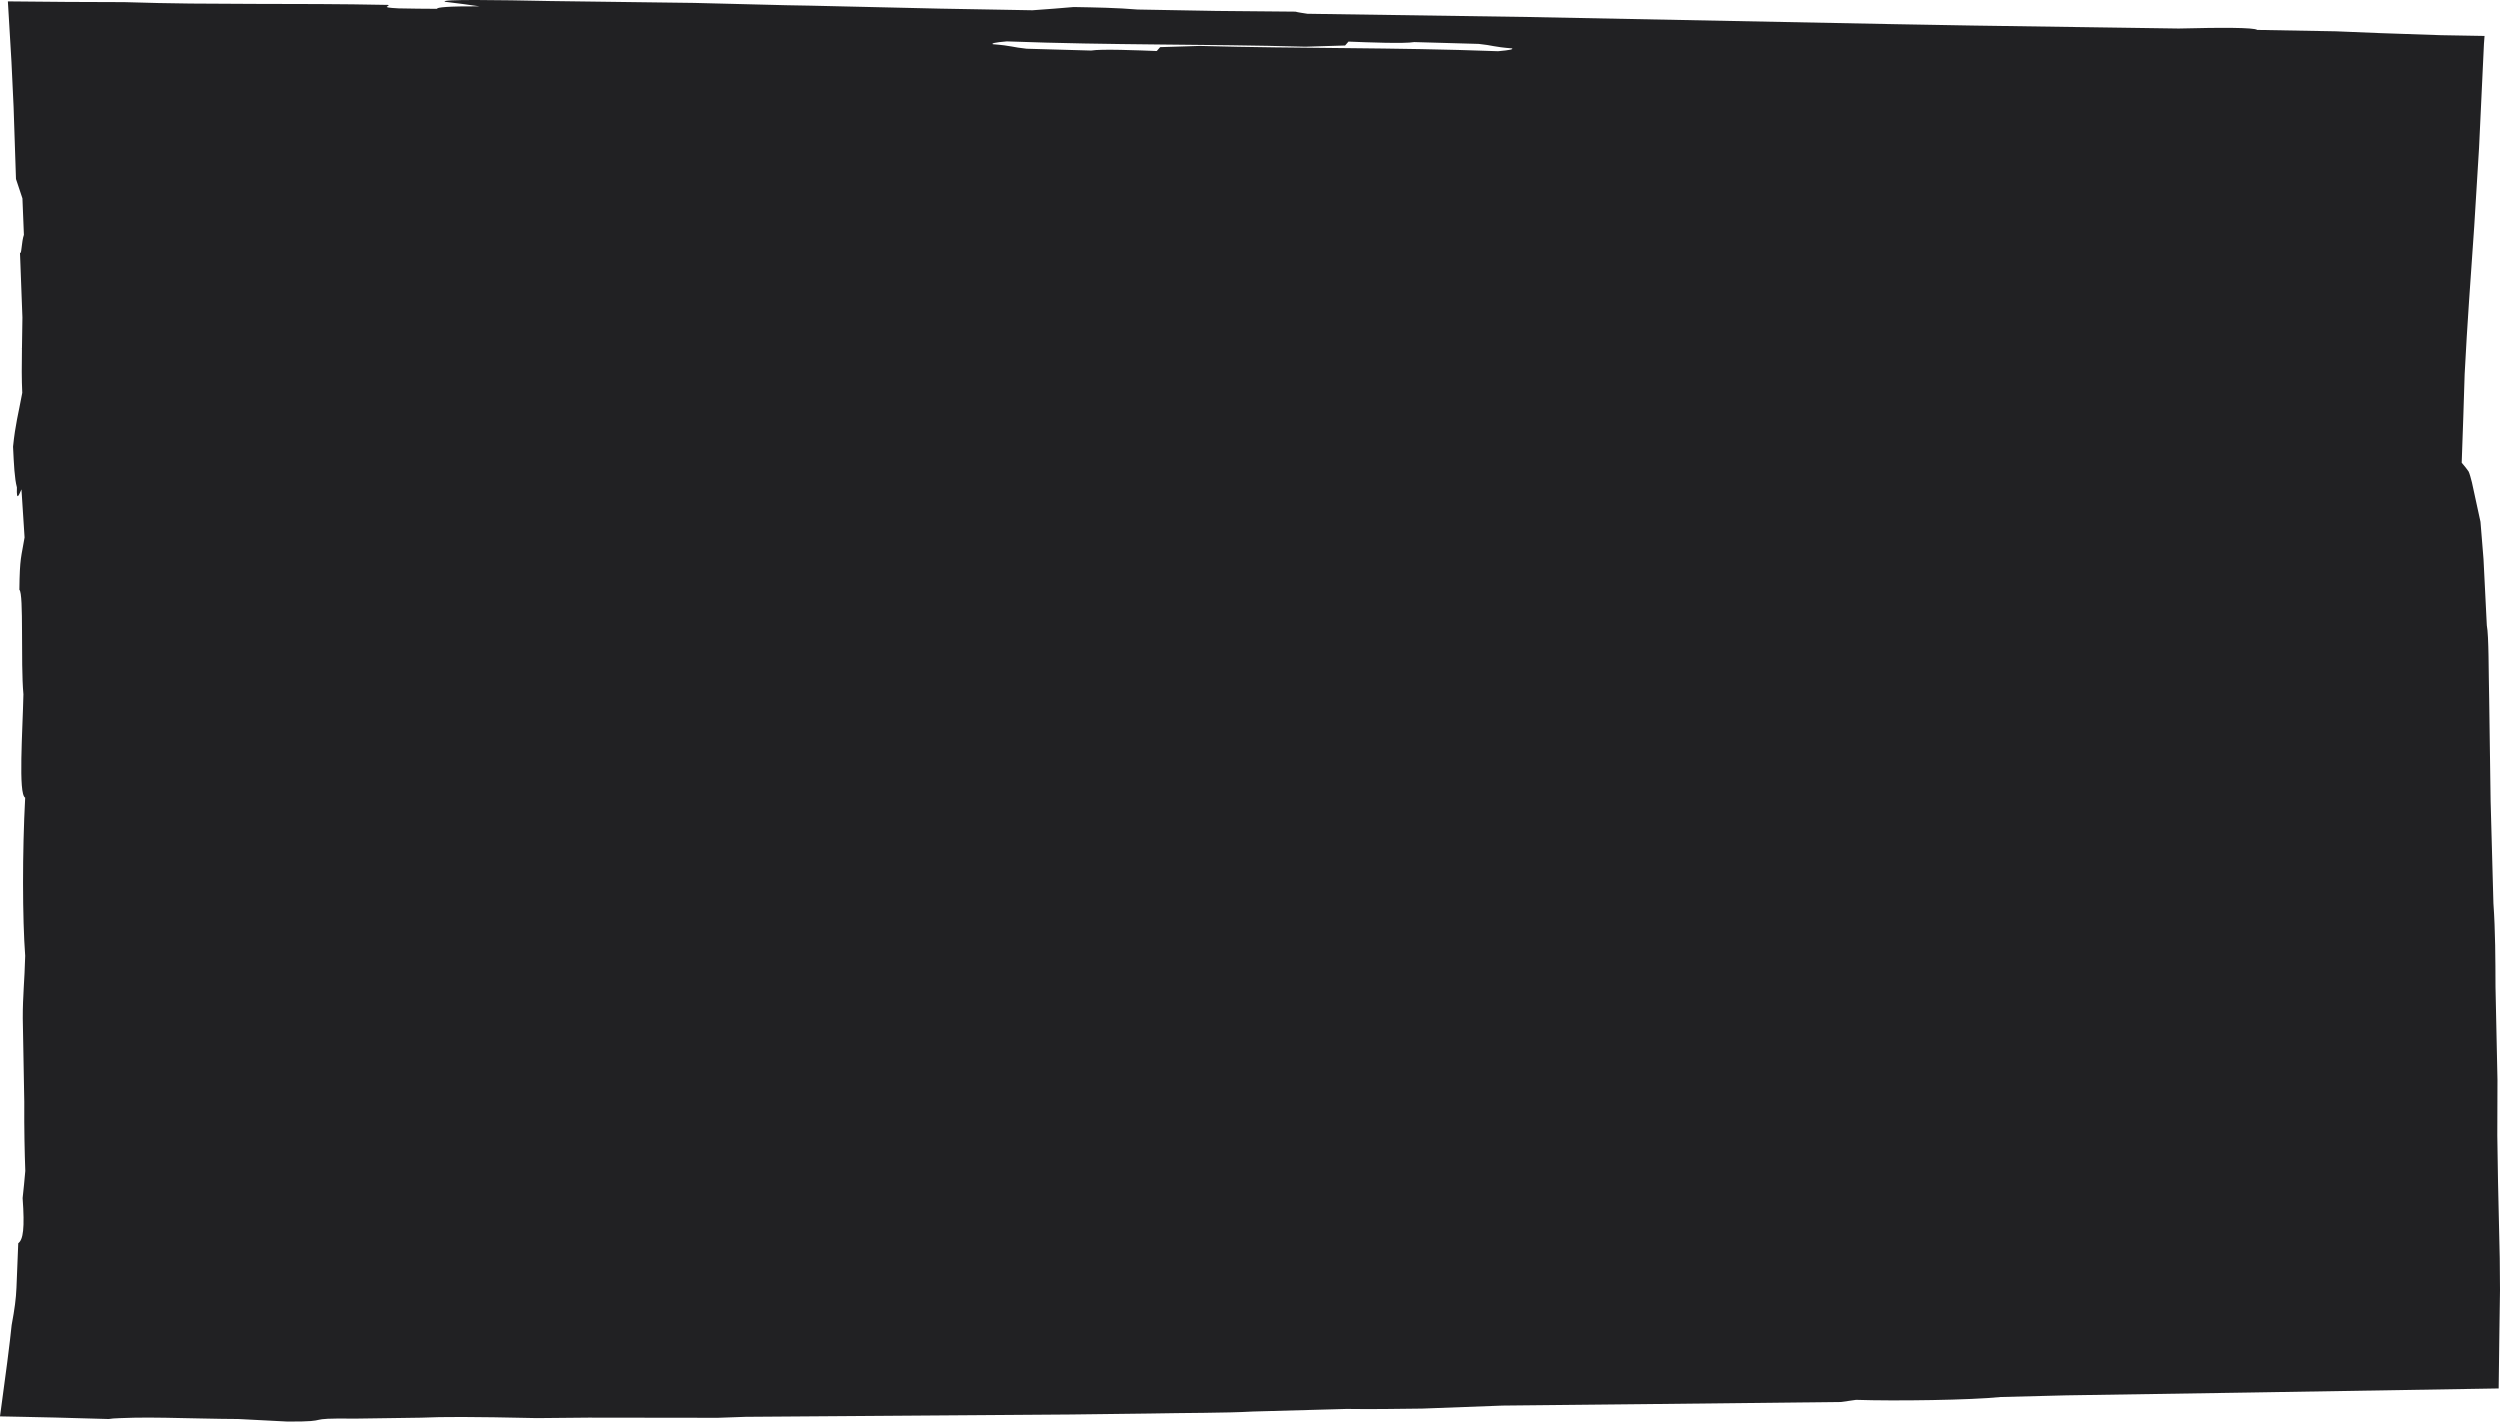
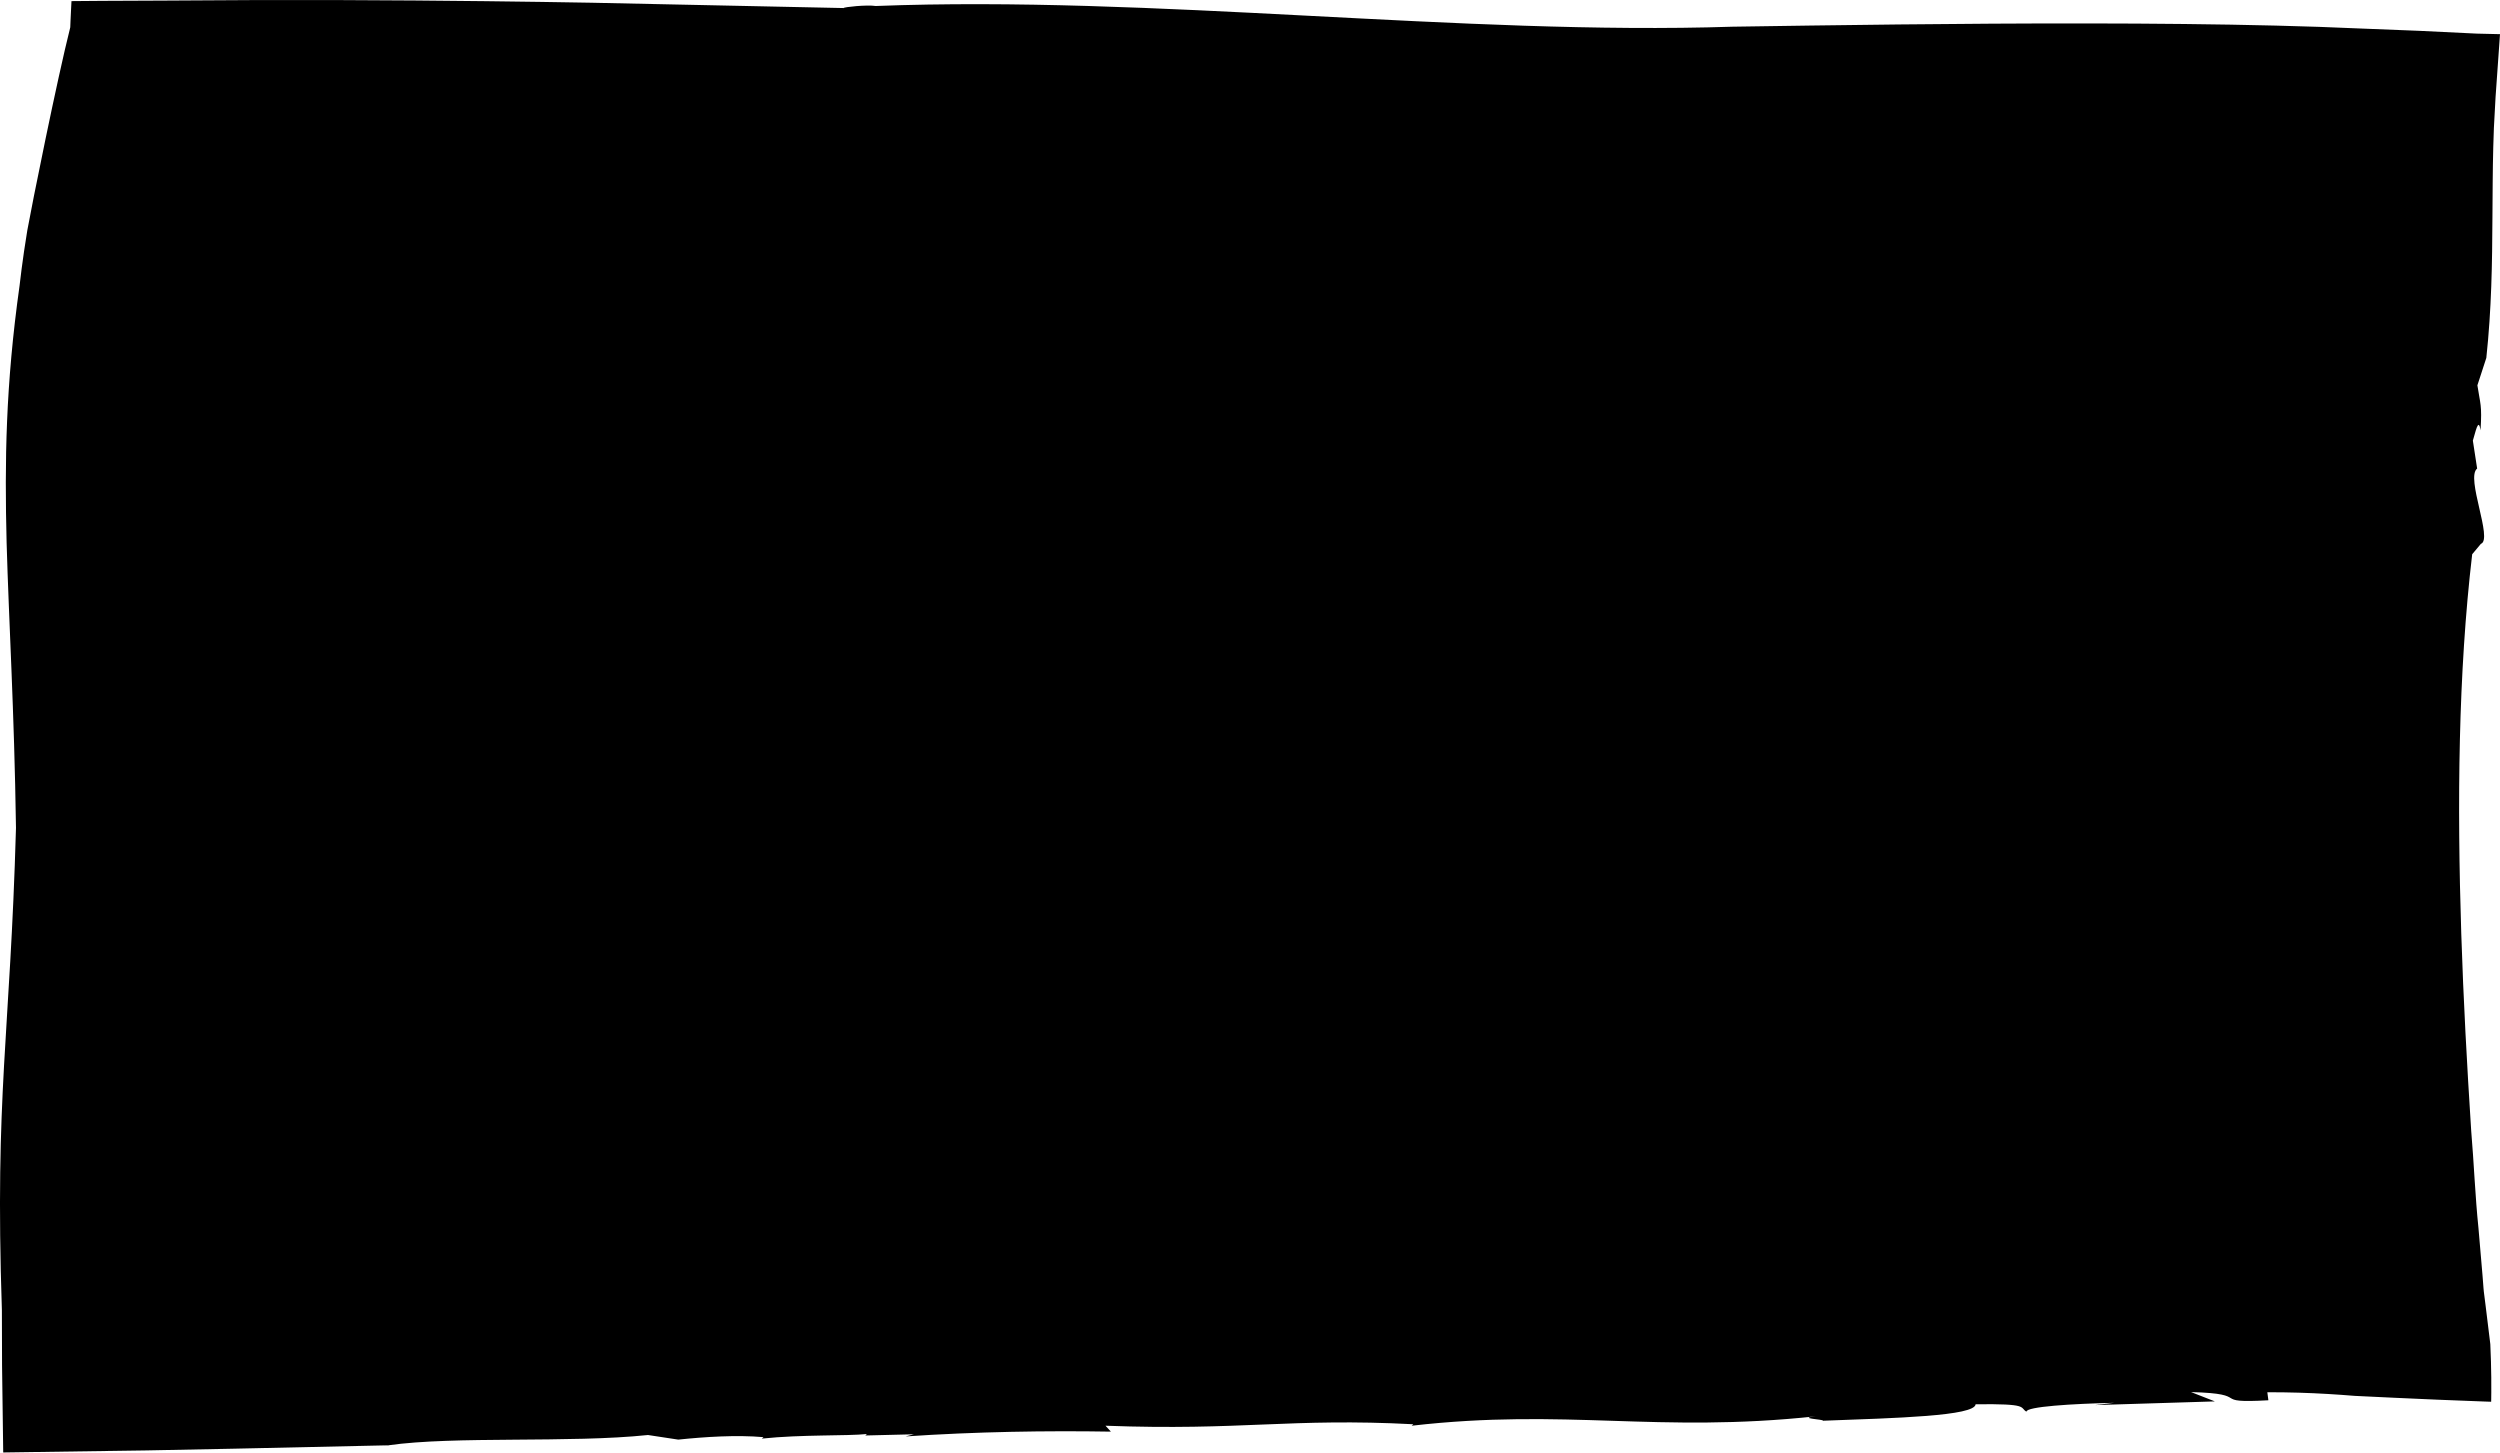
- <svg xmlns="http://www.w3.org/2000/svg" width="561" height="319" viewBox="0 0 561 319" fill="none">
-   <path d="M560.944 282.344C560.832 277.441 560.713 272.069 560.558 265.299C560.502 261.81 560.45 258.342 560.393 254.853C560.408 250.541 560.418 246.657 560.432 242.338C560.285 235.381 560.137 228.429 559.99 221.443C559.969 215.402 559.966 208.936 559.524 202.732C559.31 194.917 559.107 187.521 558.893 179.683C558.784 171.914 558.679 164.572 558.57 156.803C558.433 151.179 558.504 142.625 558.041 140.313C557.802 135.514 557.539 130.282 557.301 125.48C557.087 122.834 556.838 119.779 556.621 117.1C556 114.241 555.32 111.11 554.699 108.249C554.454 107.304 554.208 106.349 553.973 105.839C553.458 105.071 552.929 104.479 552.406 103.832C552.662 96.796 552.89 90.068 553.069 83.938C553.637 72.743 554.44 62.091 555.218 50.786C555.565 45.13 555.923 39.319 556.298 33.19C556.645 25.85 557.006 18.14 557.399 9.826L557.532 8.067L547.732 7.895C543.027 7.735 538.507 7.581 534.089 7.431C530.73 7.294 527.445 7.161 524.163 7.026C518.083 6.918 512.61 6.82 506.519 6.712C505.773 6.148 498.35 6.17 488.883 6.401C473.61 6.18 457.723 5.951 442.495 5.731C436.404 5.623 430.325 5.515 424.844 5.419C397.485 4.884 370.146 4.349 342.822 3.814C326.346 3.574 309.849 3.331 293.383 3.09C292.314 2.918 291.202 2.776 290.708 2.614C284.597 2.558 279.078 2.509 272.938 2.452C267.472 2.354 261.357 2.246 255.284 2.138C250.68 1.75 245.8 1.665 240.943 1.579C238.247 1.836 234.962 2.055 231.676 2.303C224.958 2.185 217.683 2.055 210.972 1.937C201.291 1.714 191.582 1.49 181.901 1.269C180.078 1.238 178.244 1.203 176.417 1.171C169.756 1.004 162.505 0.823 155.86 0.656C144.861 0.514 134.451 0.376 123.466 0.234C111.933 -0.002 98.525 -0.208 99.851 0.396C102.649 0.752 105.44 1.076 107.603 1.419C100.626 1.387 97.922 1.645 98.091 1.979C95.23 1.969 92.347 1.942 89.437 1.878C84.672 1.64 88.017 1.365 87.011 1.1C76.369 0.882 66.615 0.892 57.043 0.874C52.25 0.847 47.509 0.823 42.73 0.796C40.339 0.759 37.937 0.72 35.511 0.681C33 0.614 30.469 0.548 27.888 0.479C19.522 0.477 10.844 0.413 1.766 0.31C2.029 4.72 2.299 9.247 2.573 13.88C2.73 17.188 2.888 20.567 3.05 24.005C3.225 29.256 3.404 34.681 3.586 40.171C4.077 41.641 4.543 43.044 5.034 44.517C5.139 47.105 5.262 50.124 5.364 52.698C4.817 54.192 4.824 57.581 4.48 56.599C4.659 61.331 4.834 66.074 5.031 71.232C5.02 73.352 4.968 75.747 4.929 78.186C4.918 78.196 4.911 78.225 4.901 78.233C4.908 78.27 4.918 78.309 4.925 78.346C4.869 81.72 4.848 85.155 4.996 88.146C4.091 93.069 3.456 95.084 2.927 100.229C3.12 104.266 3.264 107.387 3.796 109.377C3.667 112.82 4.301 110.909 4.817 109.814C5.052 113.461 5.255 116.604 5.514 120.606C4.778 125.097 4.435 124.947 4.347 132.341C5.371 133.224 4.606 148.561 5.255 155.802C5.083 163.996 4.066 178.319 5.651 178.989C4.996 191.285 5.024 206.031 5.655 214.496C5.518 220.067 5.094 223.357 5.111 228.545C5.231 235.057 5.339 241.145 5.448 247.248C5.409 253.542 5.525 258.421 5.676 262.759C5.497 264.818 5.301 266.857 5.076 268.855C5.567 275.637 5.199 278.177 4.094 278.984C3.902 283.774 3.793 286.51 3.695 288.971C3.586 291.457 3.299 293.658 2.611 297.359C2.492 298.443 2.359 299.624 2.222 300.873C2.029 302.424 1.826 304.063 1.616 305.756C1.163 309.152 0.679 312.767 0.202 316.344L0.017 317.689C0.024 317.736 -0.029 317.822 0.024 317.836L0.725 317.851L1.658 317.868C2.895 317.893 4.126 317.917 5.343 317.942C7.772 317.996 10.143 318.047 12.408 318.096C16.938 318.222 21.044 318.337 24.399 318.428C24.873 318.332 25.739 318.268 26.92 318.229C27.825 318.202 28.87 318.17 30.079 318.133C31.994 318.087 34.462 318.101 37.155 318.143C42.544 318.224 48.852 318.42 53.445 318.425C56.965 318.607 61.019 318.818 64.55 318.999C75.496 319.024 67.071 318.165 79.721 318.337C84.623 318.268 89.556 318.197 94.469 318.128C99.486 317.91 105.563 317.898 120.482 318.222C124.146 318.187 128.406 318.148 132.067 318.116C141.758 318.128 151.421 318.141 161.109 318.153C163.602 318.065 165.443 318.001 167.322 317.935C191.652 317.76 215.944 317.586 240.249 317.412C245.751 317.346 251.827 317.27 257.917 317.196C265.898 317.032 274.891 317.098 281.213 316.742C287.987 316.555 295.368 316.352 302.17 316.165C307.545 316.244 313.643 316.16 319.13 316.087C325.347 315.854 331.56 315.62 337.152 315.412C348.092 315.301 358.411 315.196 369.343 315.083C383.94 314.924 398.512 314.764 413.126 314.605C414.413 314.423 415.205 314.31 416.503 314.126C425.289 314.425 442.365 314.173 448.915 313.491C453.817 313.365 458.729 313.243 463.676 313.115C477.07 312.909 490.489 312.703 504.503 312.487L560.702 311.567L560.853 299.7C560.905 296.169 560.951 292.822 561 289.472C560.982 287.136 560.965 284.8 560.944 282.344ZM339.298 10.857C339.621 11.043 338.969 11.252 336.167 11.492C312.226 10.609 292.177 10.928 269.225 10.305C266.048 10.403 262.949 10.496 260.337 10.577C260.074 10.879 259.839 11.149 259.576 11.451C255.403 11.286 247.041 10.955 244.853 11.343C239.418 11.188 235.207 11.07 230.375 10.933C227.125 10.602 227.185 10.265 222.784 9.922C222.465 9.735 223.125 9.527 225.923 9.286C249.891 10.172 269.965 9.856 292.942 10.479C296.122 10.383 299.225 10.287 301.841 10.209C302.103 9.907 302.338 9.637 302.601 9.335C306.777 9.5 315.15 9.834 317.342 9.443C322.783 9.598 326.998 9.716 331.837 9.853C335.059 10.184 335.031 10.518 339.298 10.857ZM7.229 200.367L7.155 206.485C7.187 203.903 7.212 201.883 7.233 200.104C7.233 200.19 7.233 200.279 7.229 200.367Z" fill="#212123" />
+ <svg xmlns="http://www.w3.org/2000/svg" width="568" height="330" viewBox="0 0 568 330" fill="none">
+   <path d="M88.486 328.378C88.38 328.378 88.302 328.38 88.227 328.38C87.819 328.429 87.34 328.487 86.971 328.533L88.486 328.378Z" fill="black" />
+   <path d="M562.711 7.637C558.575 7.437 554.219 7.226 549.668 7.005C545.33 6.835 540.8 6.655 536.11 6.469C530.132 6.195 523.731 5.98 517.04 5.815C503.656 5.482 489.108 5.342 474.45 5.325C445.134 5.289 415.382 5.736 393.627 6.066C332.443 8.079 261.624 -1.06 198.966 1.362C196.939 1.045 191.65 1.601 191.685 1.829L134.445 0.621C134.445 0.621 117.096 0.293 94.362 0.113C82.995 0.024 70.282 -0.029 57.715 0.017C50.778 0.055 43.884 0.095 37.235 0.133C32.503 0.154 27.859 0.174 23.34 0.194C21.139 0.212 18.967 0.23 16.829 0.248L16.432 0.253C16.368 0.255 16.293 0.248 16.24 0.26L16.233 0.413L16.201 1.024L16.141 2.238C16.102 3.04 16.063 3.835 16.027 4.621C16.006 5.162 15.985 5.68 15.963 6.213C12.978 18.045 7.195 46.752 6.197 52.375C5.079 59.12 4.454 64.829 4.454 64.829C1.256 87.596 1.05 104.881 1.501 123.242C2.019 141.6 3.236 161.032 3.631 188.105C2.292 235.686 -1.212 248.307 0.428 297.632C0.443 301.787 0.453 305.981 0.467 310.218C0.553 316.742 0.641 323.331 0.73 330C11.533 329.845 22.396 329.69 33.266 329.535C39.947 329.403 46.628 329.271 53.281 329.139C65.134 328.881 76.867 328.622 88.224 328.373C103.127 326.23 129.571 327.896 147.221 326.035L154.101 327.081C160.182 326.446 167.328 325.982 173.466 326.52L173.087 326.85C182.171 325.895 192.452 326.286 196.964 325.809L196.591 326.142L207.646 325.87L205.754 326.357C221.612 325.278 237.97 325.022 252.394 325.268L251.169 323.923C282.029 325.08 293.24 322.126 321.104 323.59L320.731 323.925C355.813 319.904 376.388 325.674 412.559 321.785C408.047 322.273 414.515 322.458 414.157 322.793C430.845 322.174 448.674 321.73 448.862 319.049C461.031 318.904 458.791 319.737 460.406 320.745C460.303 319.575 470.865 318.932 480.357 318.719L475.998 319.237L503.223 318.399L497.806 316.28C512.261 316.673 501.558 318.914 515.375 318.143L515.137 316.318C520.135 316.31 524.626 316.46 528.854 316.709C530.966 316.833 533.015 316.98 535.028 317.145C538.063 317.29 541.048 317.432 544.03 317.574C550.232 317.858 556.849 318.163 564.248 318.417L565.643 318.465L565.994 318.478L566.005 317.894C566.012 317.366 566.016 316.833 566.023 316.295C566.019 315.191 566.019 314.066 566.016 312.921C565.991 310.591 565.923 308.085 565.799 305.382C565.448 302.503 565.093 299.615 564.738 296.723L564.464 294.548C564.375 293.832 564.258 292.999 564.251 292.664L564.042 289.943C563.729 286.31 563.417 282.665 563.105 279.01C562.352 271.714 562.082 264.271 561.454 256.867C560.499 242.009 559.675 227.024 559.2 212.146C558.248 182.391 558.493 153.064 561.681 125.922L563.658 123.561C566.459 122.574 560.133 108.48 562.806 106.46L561.834 100.106C562.405 98.342 563.101 94.605 563.577 97.771C563.949 91.927 563.499 91.772 562.863 87.541L564.894 81.311C566.087 70.17 566.225 59.81 566.282 49.329C566.328 44.09 566.324 38.82 566.47 33.41C566.516 31.974 566.566 30.529 566.612 29.072C566.736 26.767 566.86 24.447 566.988 22.104C567.318 17.418 567.656 12.646 568 7.764C566.31 7.726 564.514 7.683 562.711 7.637Z" fill="black" />
</svg>
